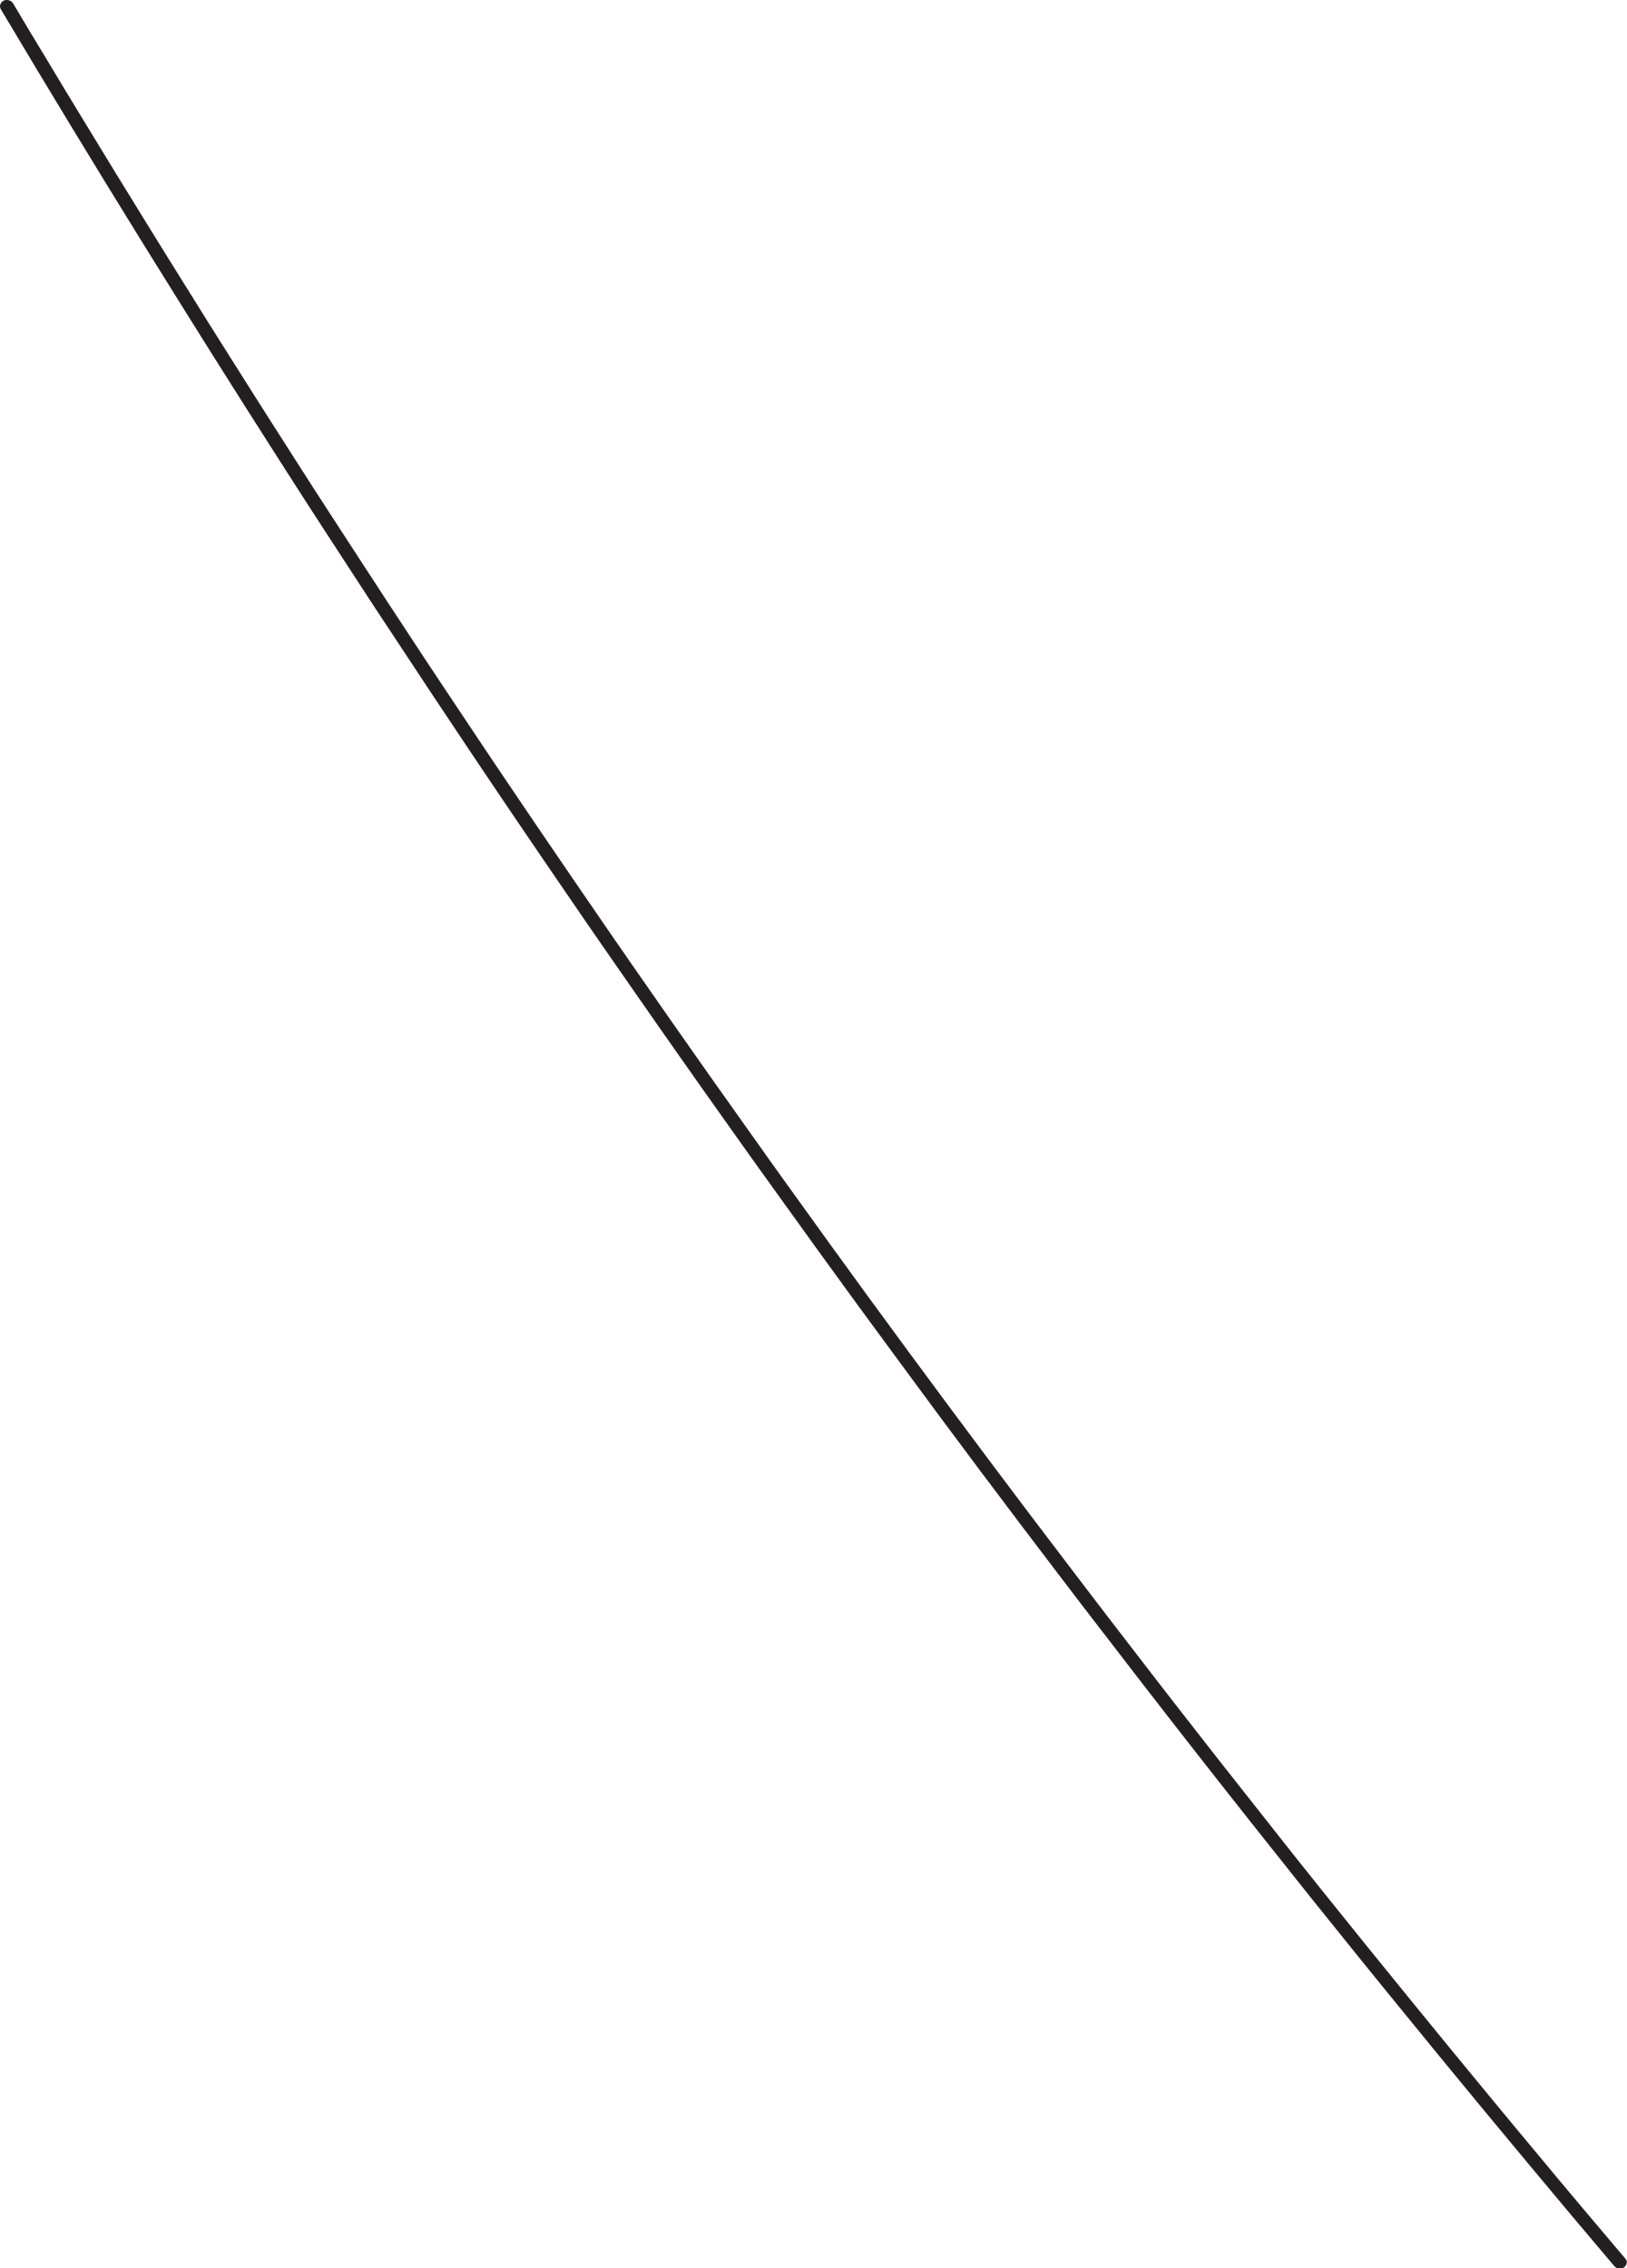
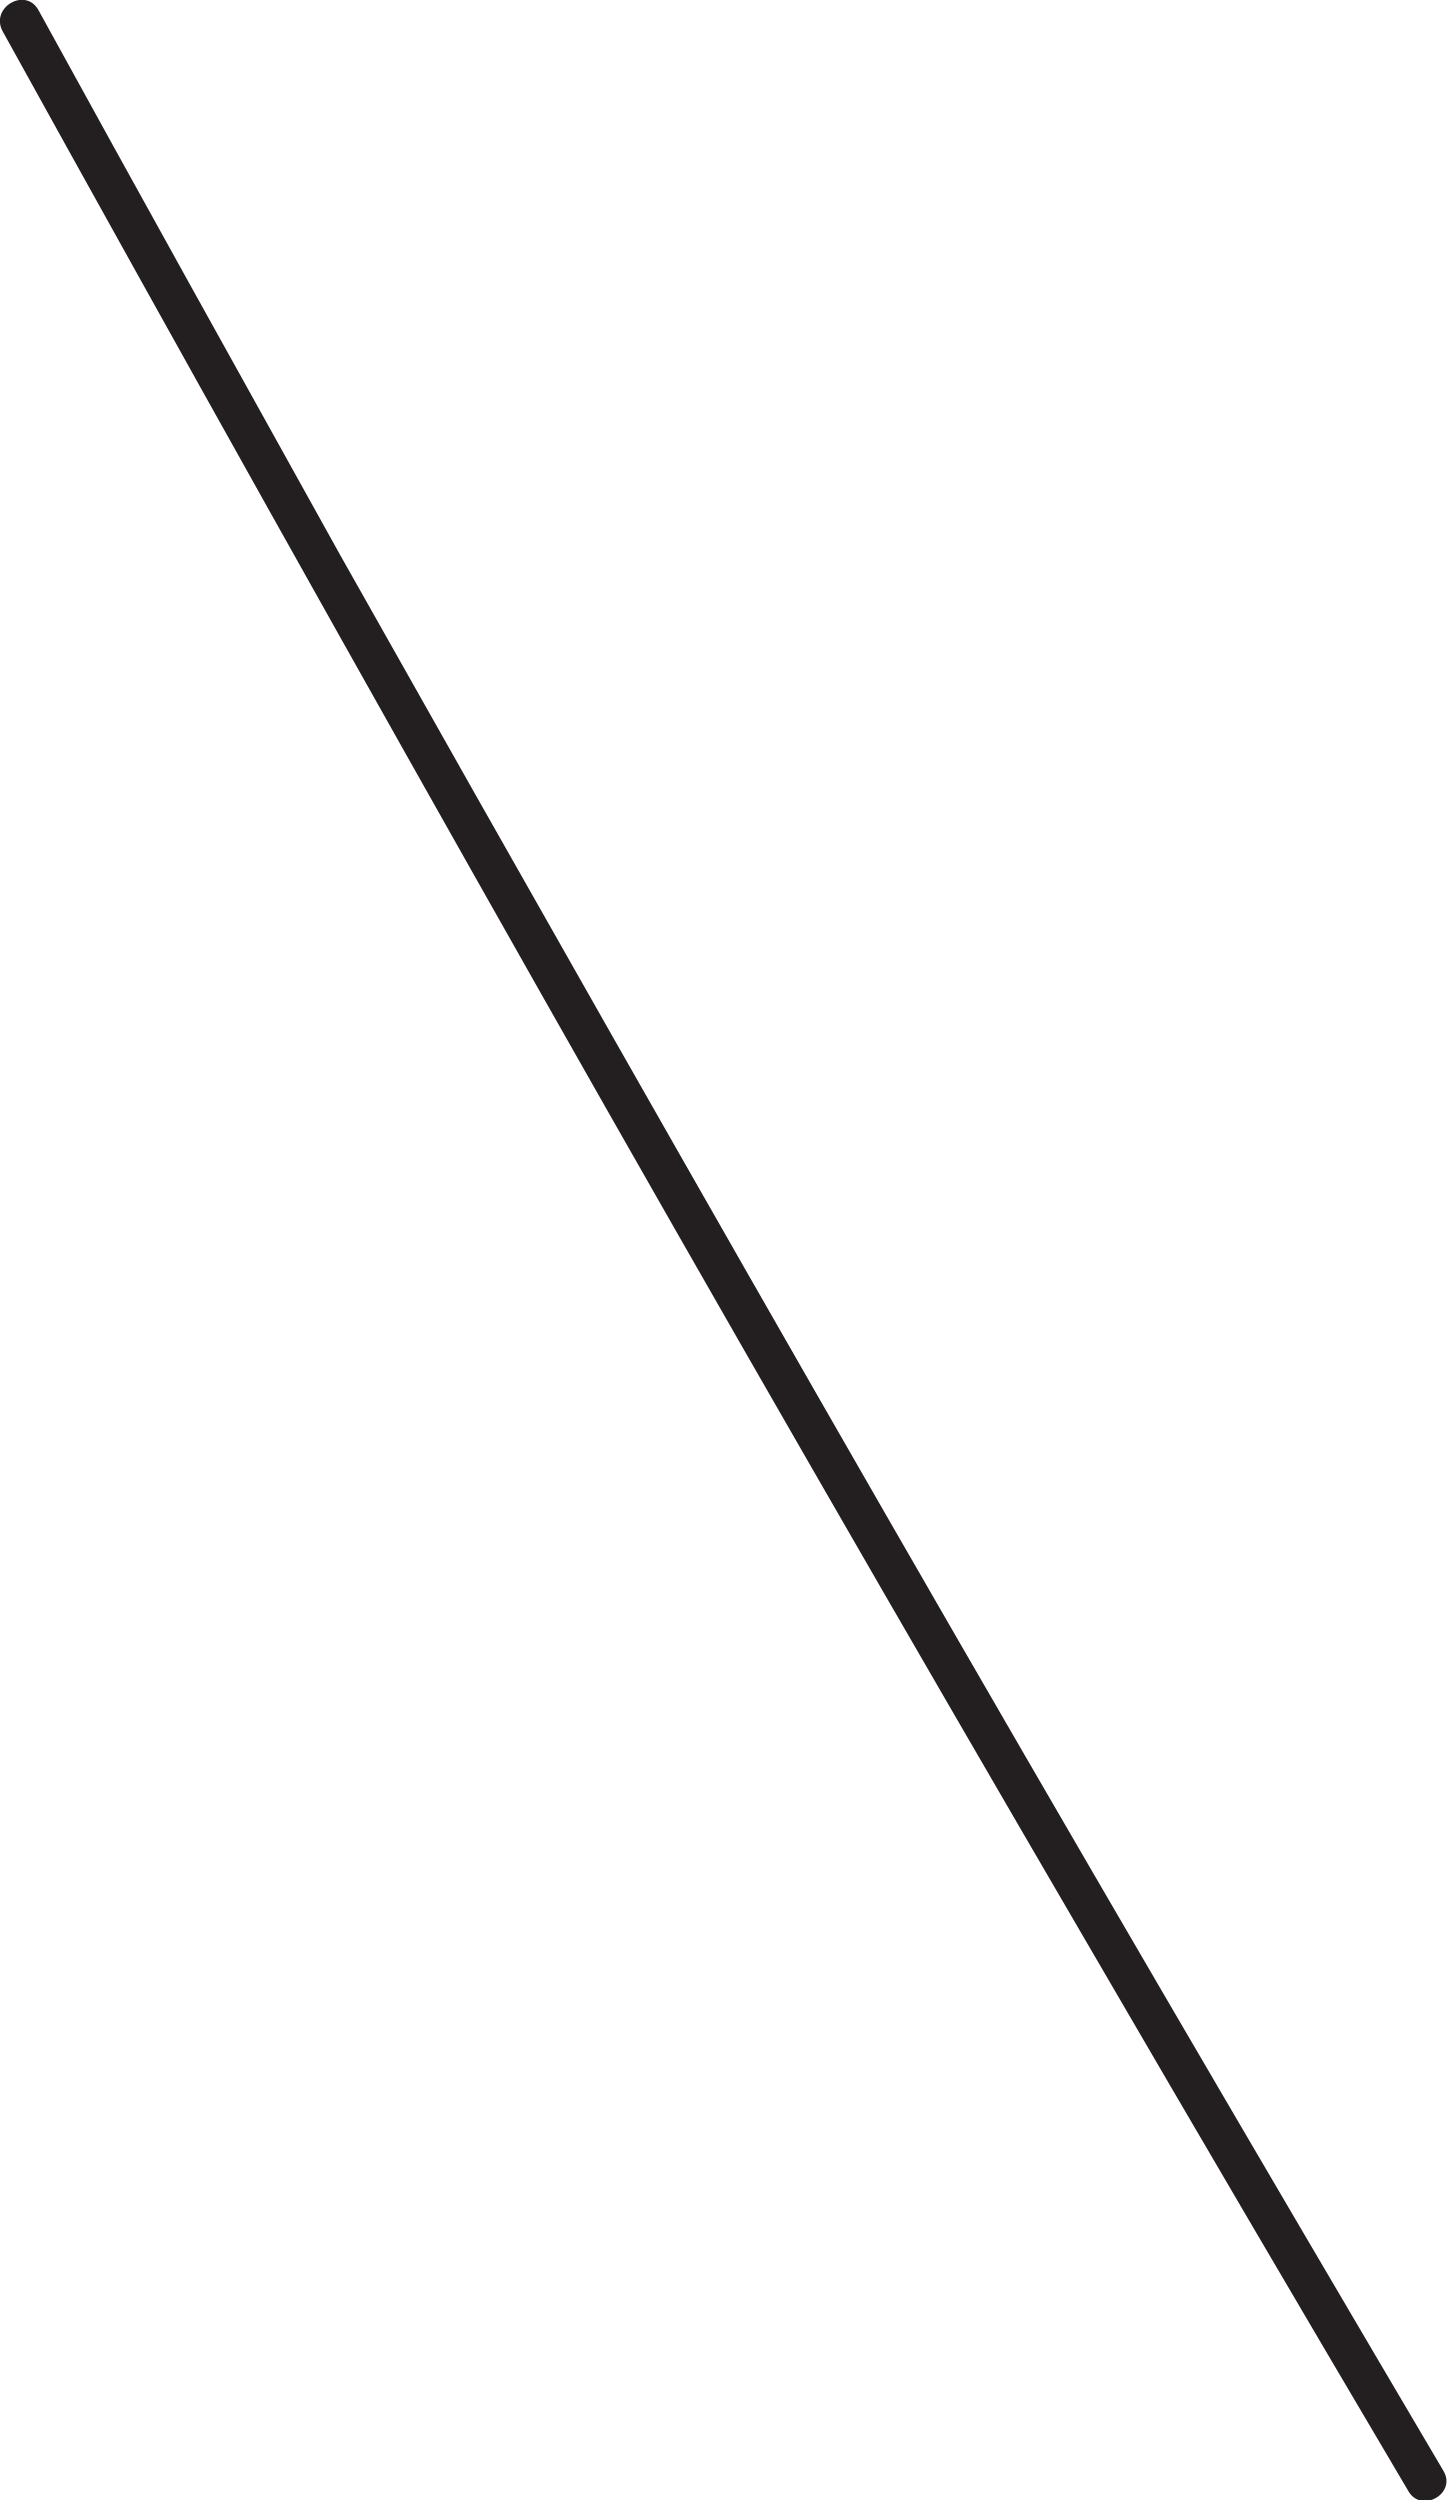
- <svg xmlns="http://www.w3.org/2000/svg" id="Layer_1" data-name="Layer 1" viewBox="0 0 122.35 170.62">
+ <svg xmlns="http://www.w3.org/2000/svg" id="Layer_1" data-name="Layer 1" viewBox="0 0 17.77 30.71">
  <defs>
    <style>
      .cls-1 {
-         fill: none;
-       }
- 
-       .cls-2 {
        fill: #231f20;
      }
- 
-       .cls-3 {
-         clip-path: url(#clippath);
-       }
    </style>
-     <clipPath id="clippath">
-       <rect class="cls-1" width="122.35" height="170.62" />
-     </clipPath>
  </defs>
-   <g class="cls-3">
-     <path class="cls-2" d="M.07.71c.86,1.45,1.73,2.9,2.6,4.35.87,1.45,1.74,2.89,2.62,4.34.88,1.44,1.76,2.89,2.64,4.33.88,1.44,1.77,2.88,2.66,4.32.89,1.44,1.78,2.87,2.68,4.31.89,1.43,1.79,2.87,2.69,4.3.9,1.43,1.81,2.86,2.71,4.29.91,1.43,1.82,2.85,2.73,4.28.91,1.43,1.83,2.85,2.75,4.27.92,1.42,1.84,2.84,2.77,4.26.92,1.42,1.85,2.83,2.79,4.25.93,1.41,1.87,2.83,2.8,4.24.94,1.41,1.88,2.82,2.82,4.23.94,1.41,1.89,2.81,2.84,4.22.95,1.4,1.9,2.81,2.86,4.21.95,1.4,1.91,2.79,2.86,4.18.96,1.4,1.93,2.79,2.9,4.19.97,1.39,1.94,2.79,2.91,4.18.97,1.39,1.95,2.78,2.93,4.17.98,1.39,1.96,2.77,2.95,4.16.99,1.39,1.97,2.77,2.97,4.15.99,1.38,1.99,2.76,2.98,4.14,1,1.38,2,2.75,3,4.13,1,1.37,2.01,2.74,3.02,4.11,1.01,1.37,2.02,2.74,3.03,4.11,1.01,1.36,2.03,2.72,3.04,4.08,1.02,1.36,2.04,2.72,3.07,4.08,1.03,1.36,2.06,2.72,3.09,4.07,1.03,1.36,2.07,2.71,3.11,4.06,1.04,1.35,2.08,2.7,3.12,4.05s2.09,2.69,3.14,4.04c1.05,1.34,2.1,2.69,3.16,4.03,1.06,1.34,2.11,2.68,3.18,4.02,1.06,1.34,2.12,2.67,3.19,4.01,1.07,1.33,2.14,2.66,3.21,3.99,1.07,1.33,2.15,2.66,3.23,3.98,1.08,1.32,2.16,2.65,3.24,3.97,1.08,1.32,2.17,2.64,3.26,3.96,1.09,1.32,2.18,2.63,3.28,3.95s2.19,2.63,3.29,3.94c1.06,1.26,2.12,2.52,3.19,3.78.09.1.17.18.31.22.12.03.29.02.4-.05.21-.12.36-.44.19-.65-1.11-1.31-2.21-2.61-3.31-3.92-1.1-1.31-2.2-2.62-3.29-3.94-1.1-1.31-2.19-2.63-3.28-3.95-1.09-1.32-2.17-2.64-3.26-3.96-1.08-1.32-2.16-2.65-3.24-3.97-1.08-1.32-2.15-2.65-3.23-3.98-1.07-1.33-2.14-2.66-3.21-3.99-1.07-1.33-2.13-2.67-3.19-4.01-1.06-1.34-2.12-2.68-3.17-4.02-1.06-1.34-2.11-2.68-3.16-4.03-1.05-1.34-2.1-2.69-3.14-4.04-1.04-1.35-2.08-2.7-3.12-4.05-1.04-1.35-2.07-2.71-3.1-4.06-1.03-1.36-2.06-2.71-3.09-4.07-1.03-1.36-2.05-2.72-3.07-4.08-1.02-1.36-2.03-2.72-3.04-4.08-1.01-1.37-2.03-2.74-3.04-4.11-1.01-1.37-2.01-2.74-3.02-4.12-1-1.37-2-2.75-3-4.13-1-1.38-1.99-2.76-2.98-4.14-.99-1.38-1.98-2.76-2.96-4.15-.99-1.39-1.97-2.77-2.95-4.16-.98-1.39-1.96-2.78-2.93-4.17-.97-1.39-1.94-2.78-2.91-4.18-.97-1.39-1.93-2.79-2.89-4.19-.96-1.39-1.91-2.79-2.86-4.18-.96-1.4-1.91-2.8-2.86-4.21-.95-1.4-1.9-2.81-2.84-4.22-.94-1.41-1.88-2.82-2.82-4.23-.94-1.41-1.87-2.82-2.8-4.24-.93-1.42-1.86-2.83-2.78-4.25-.92-1.42-1.85-2.84-2.77-4.26-.92-1.42-1.84-2.84-2.75-4.27-.91-1.43-1.82-2.85-2.73-4.28-.91-1.43-1.81-2.86-2.71-4.29-.9-1.43-1.8-2.86-2.69-4.3-.9-1.43-1.79-2.87-2.68-4.31-.89-1.44-1.77-2.88-2.66-4.32-.88-1.44-1.76-2.88-2.64-4.33-.88-1.44-1.75-2.89-2.62-4.34C2.63,3.02,1.8,1.63.97.23.84.02.49-.07.25.06.01.21-.07.48.07.71" />
-   </g>
+   <path class="cls-1" d="M.03.38c2.19,3.96,4.4,7.91,6.63,11.85s4.49,7.86,6.77,11.77c1.28,2.2,2.57,4.4,3.87,6.6.16.28.6.03.43-.25-2.3-3.9-4.58-7.8-6.84-11.73s-4.49-7.86-6.71-11.8C2.94,4.59,1.7,2.36.47.12.31-.16-.12.09.03.38H.03Z" />
</svg>
